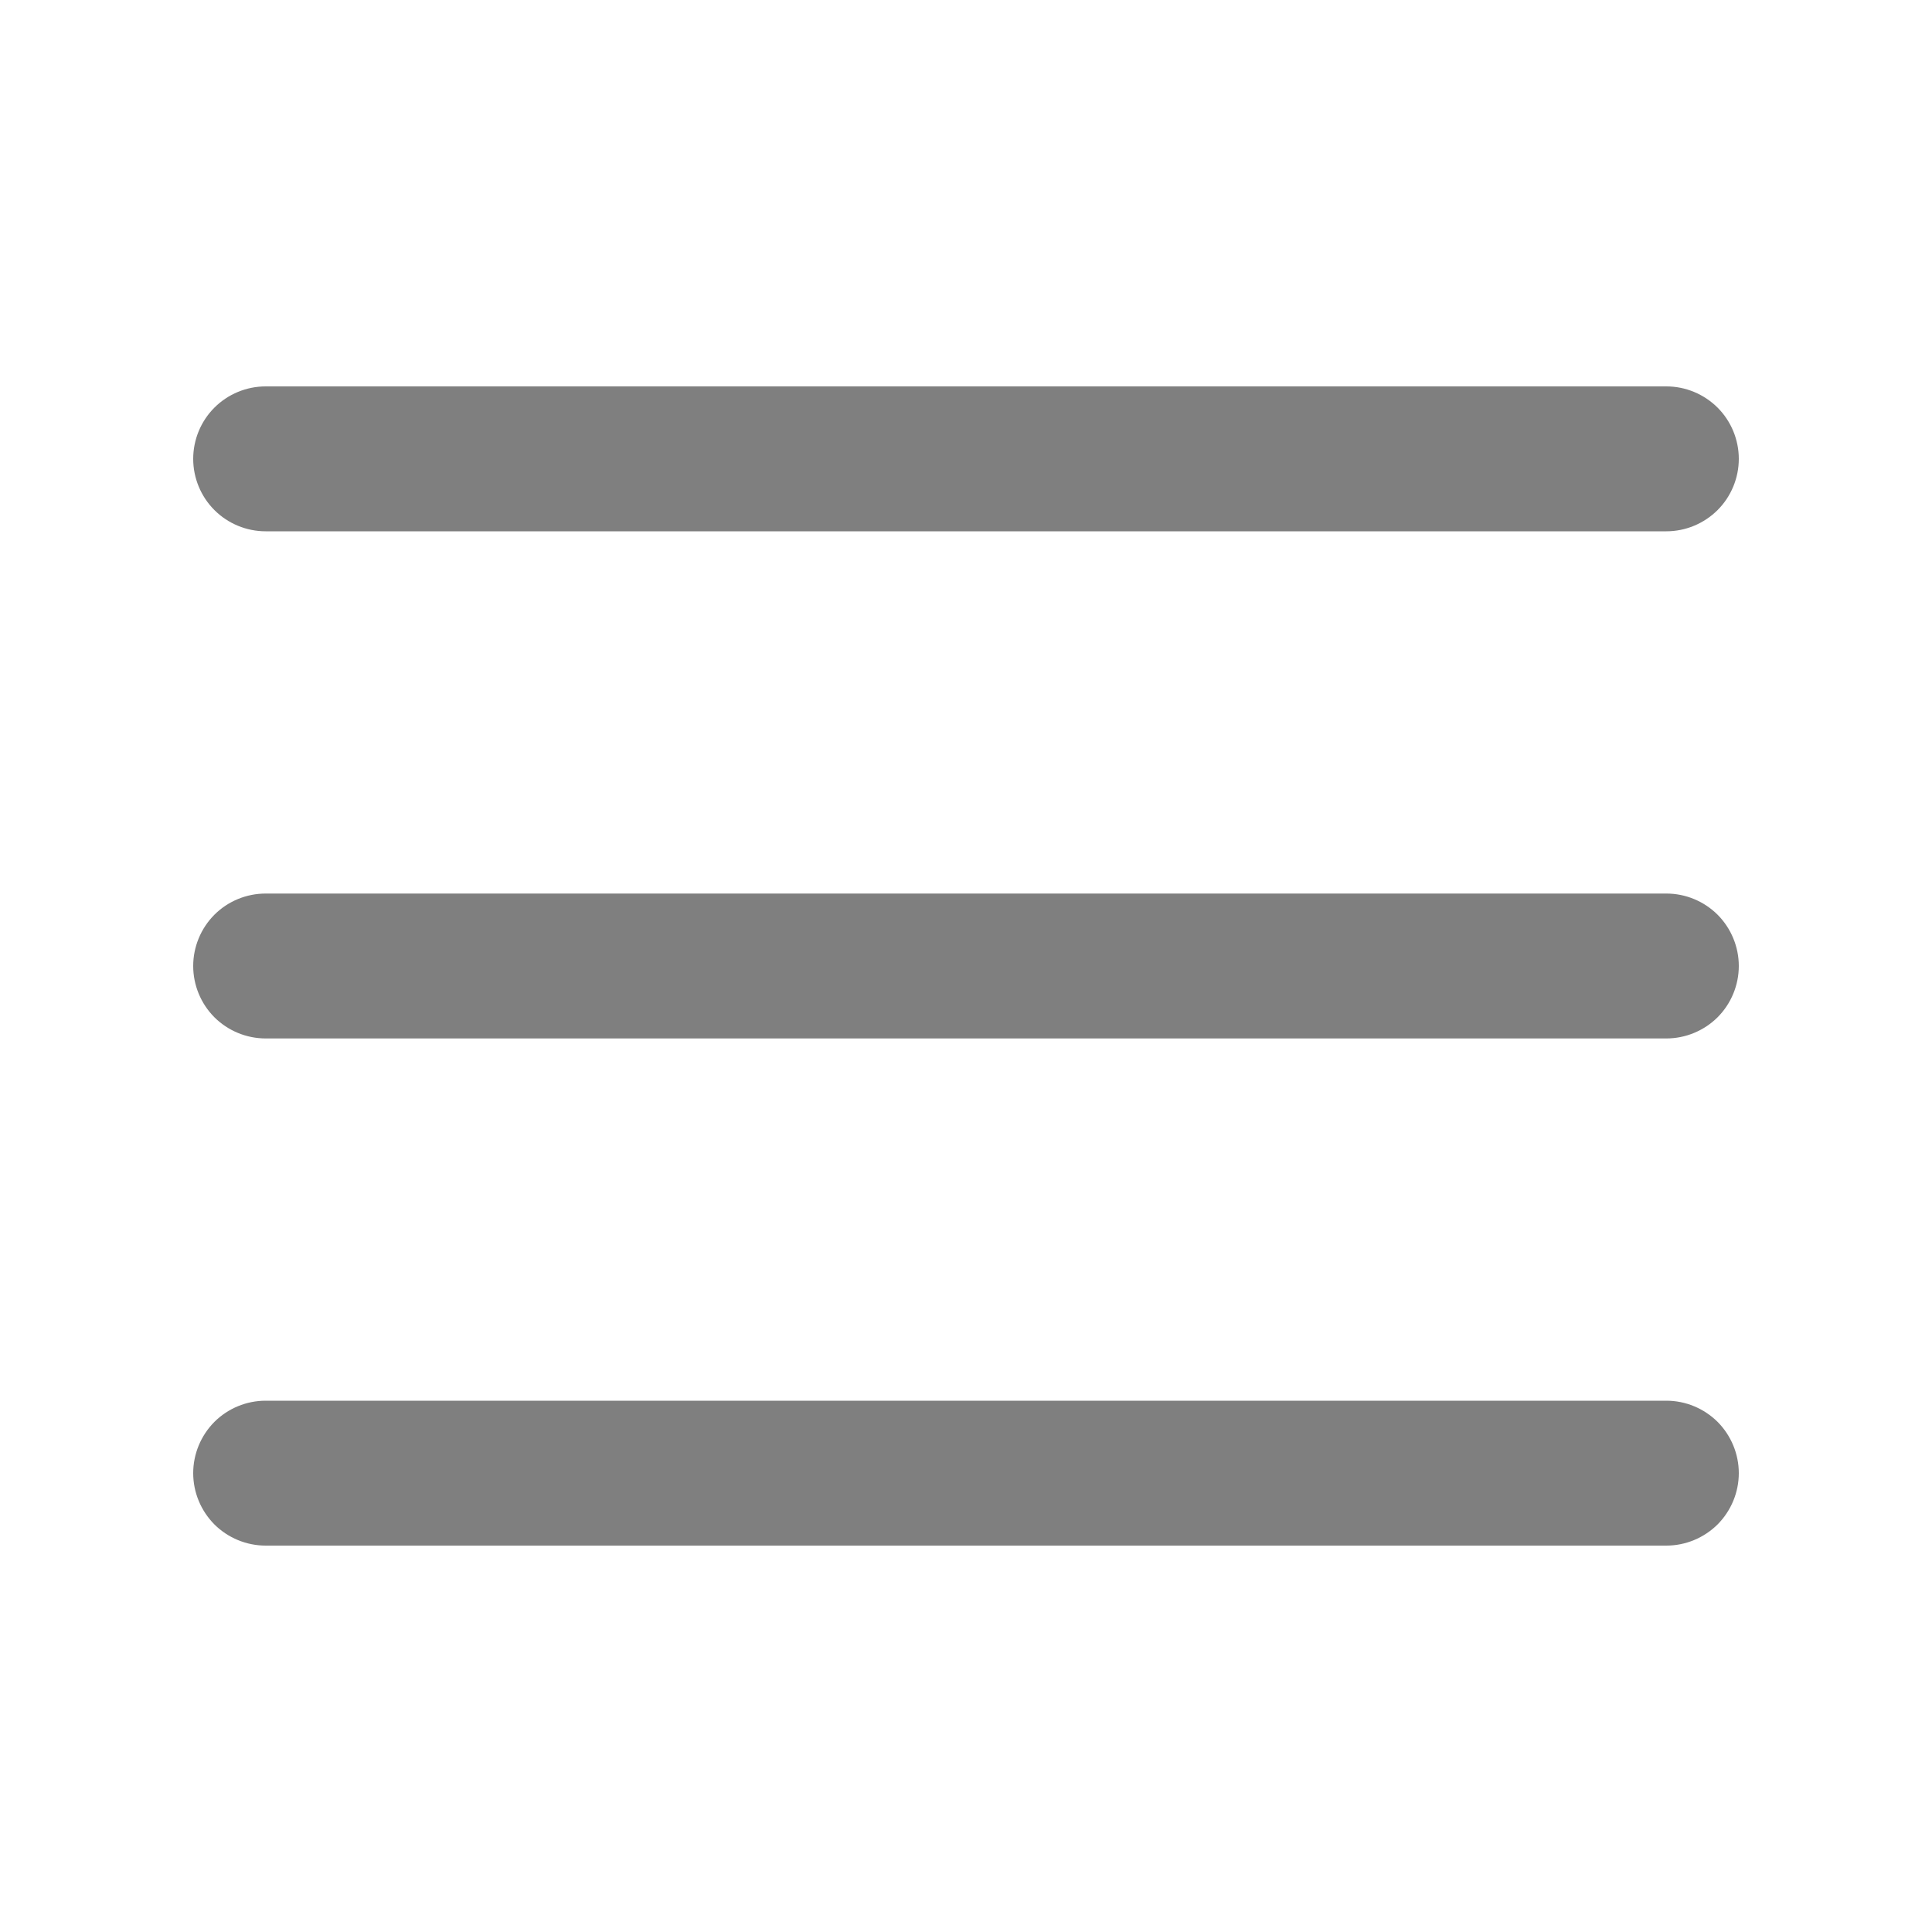
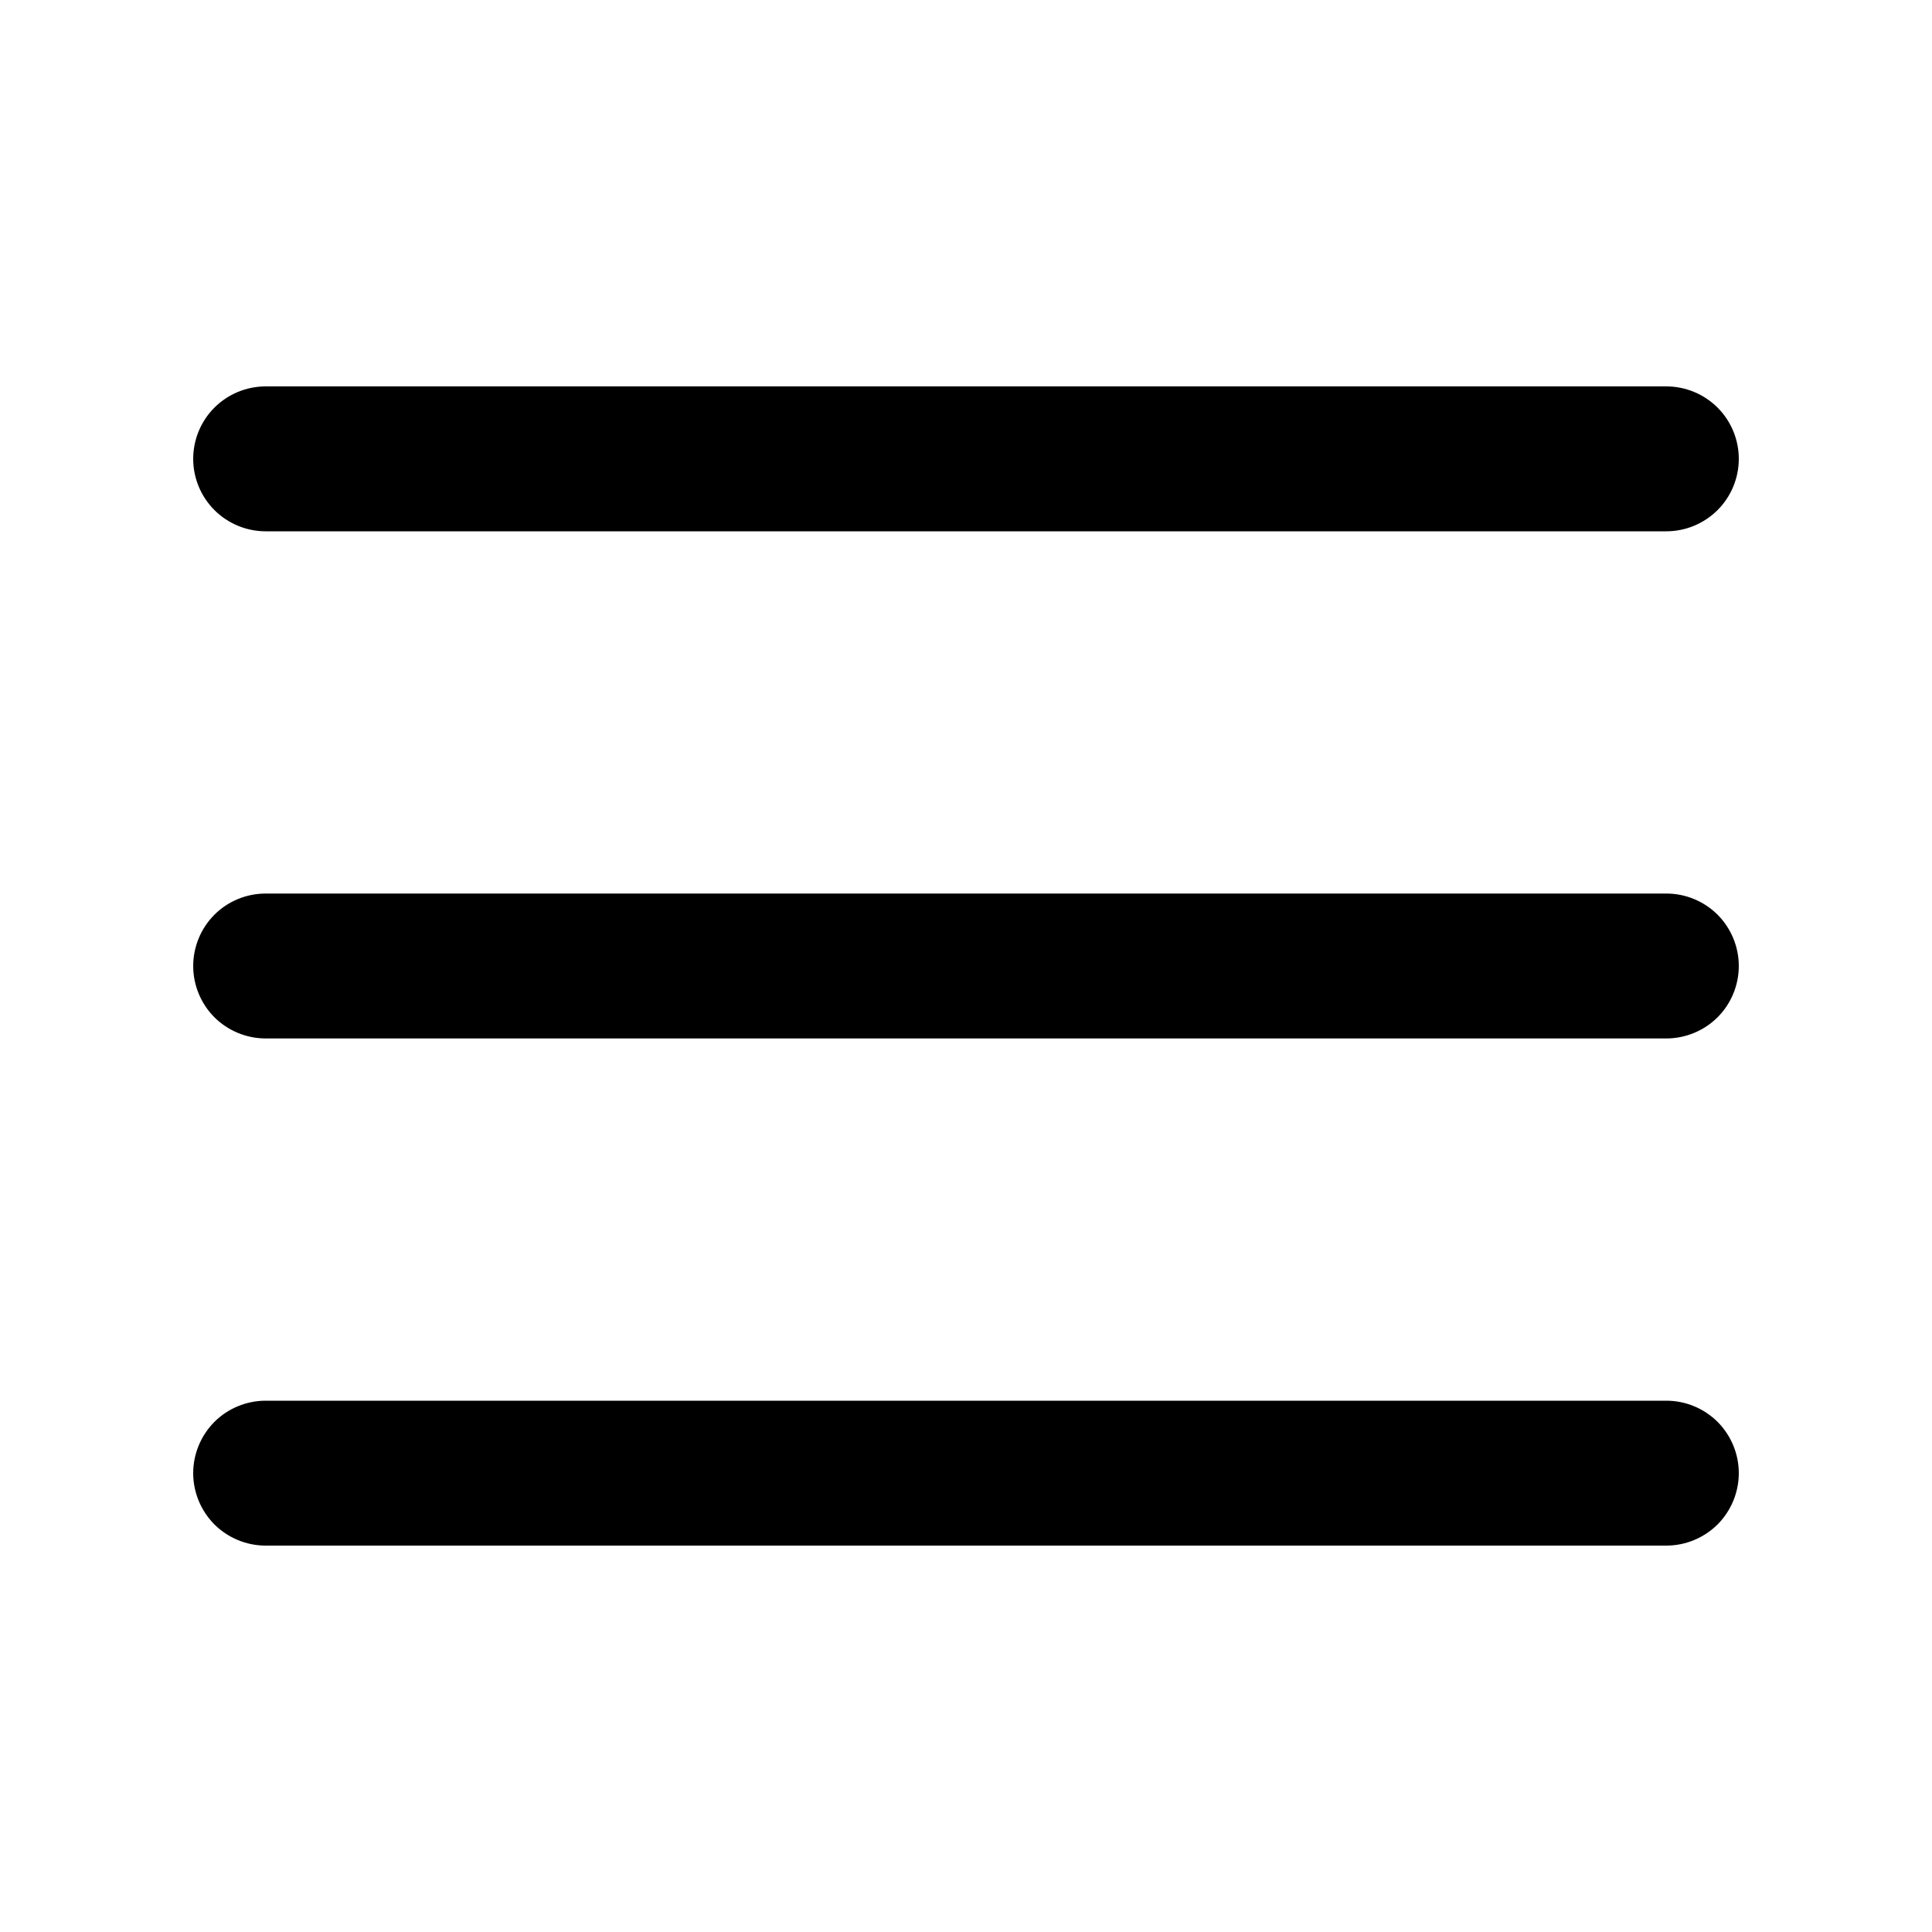
<svg xmlns="http://www.w3.org/2000/svg" width="30" height="30" viewBox="0 0 30 30" fill="none">
-   <g opacity="0.5">
-     <path fill-rule="evenodd" clip-rule="evenodd" d="M3 7.125C3 6.827 3.119 6.54 3.329 6.33C3.54 6.119 3.827 6 4.125 6H25.875C26.173 6 26.459 6.119 26.671 6.33C26.881 6.54 27 6.827 27 7.125C27 7.423 26.881 7.71 26.671 7.92C26.459 8.131 26.173 8.25 25.875 8.25H4.125C3.827 8.25 3.54 8.131 3.329 7.92C3.119 7.71 3 7.423 3 7.125ZM3 15C3 14.702 3.119 14.415 3.329 14.204C3.54 13.993 3.827 13.875 4.125 13.875H25.875C26.173 13.875 26.459 13.993 26.671 14.204C26.881 14.415 27 14.702 27 15C27 15.298 26.881 15.585 26.671 15.796C26.459 16.006 26.173 16.125 25.875 16.125H4.125C3.827 16.125 3.54 16.006 3.329 15.796C3.119 15.585 3 15.298 3 15ZM3 22.875C3 22.577 3.119 22.291 3.329 22.079C3.54 21.869 3.827 21.75 4.125 21.75H25.875C26.173 21.75 26.459 21.869 26.671 22.079C26.881 22.291 27 22.577 27 22.875C27 23.173 26.881 23.459 26.671 23.671C26.459 23.881 26.173 24 25.875 24H4.125C3.827 24 3.54 23.881 3.329 23.671C3.119 23.459 3 23.173 3 22.875Z" fill="black" />
-   </g>
+   <path fill-rule="evenodd" clip-rule="evenodd" d="M3 7.125C3 6.827 3.119 6.54 3.329 6.33C3.54 6.119 3.827 6 4.125 6H25.875C26.173 6 26.459 6.119 26.671 6.33C26.881 6.54 27 6.827 27 7.125C27 7.423 26.881 7.71 26.671 7.92C26.459 8.131 26.173 8.25 25.875 8.25H4.125C3.827 8.25 3.54 8.131 3.329 7.92C3.119 7.71 3 7.423 3 7.125ZM3 15C3 14.702 3.119 14.415 3.329 14.204C3.54 13.993 3.827 13.875 4.125 13.875H25.875C26.173 13.875 26.459 13.993 26.671 14.204C26.881 14.415 27 14.702 27 15C27 15.298 26.881 15.585 26.671 15.796C26.459 16.006 26.173 16.125 25.875 16.125H4.125C3.827 16.125 3.54 16.006 3.329 15.796C3.119 15.585 3 15.298 3 15ZM3 22.875C3 22.577 3.119 22.291 3.329 22.079C3.54 21.869 3.827 21.75 4.125 21.75H25.875C26.173 21.75 26.459 21.869 26.671 22.079C26.881 22.291 27 22.577 27 22.875C27 23.173 26.881 23.459 26.671 23.671C26.459 23.881 26.173 24 25.875 24H4.125C3.827 24 3.54 23.881 3.329 23.671C3.119 23.459 3 23.173 3 22.875Z" fill="black" />
</svg>
